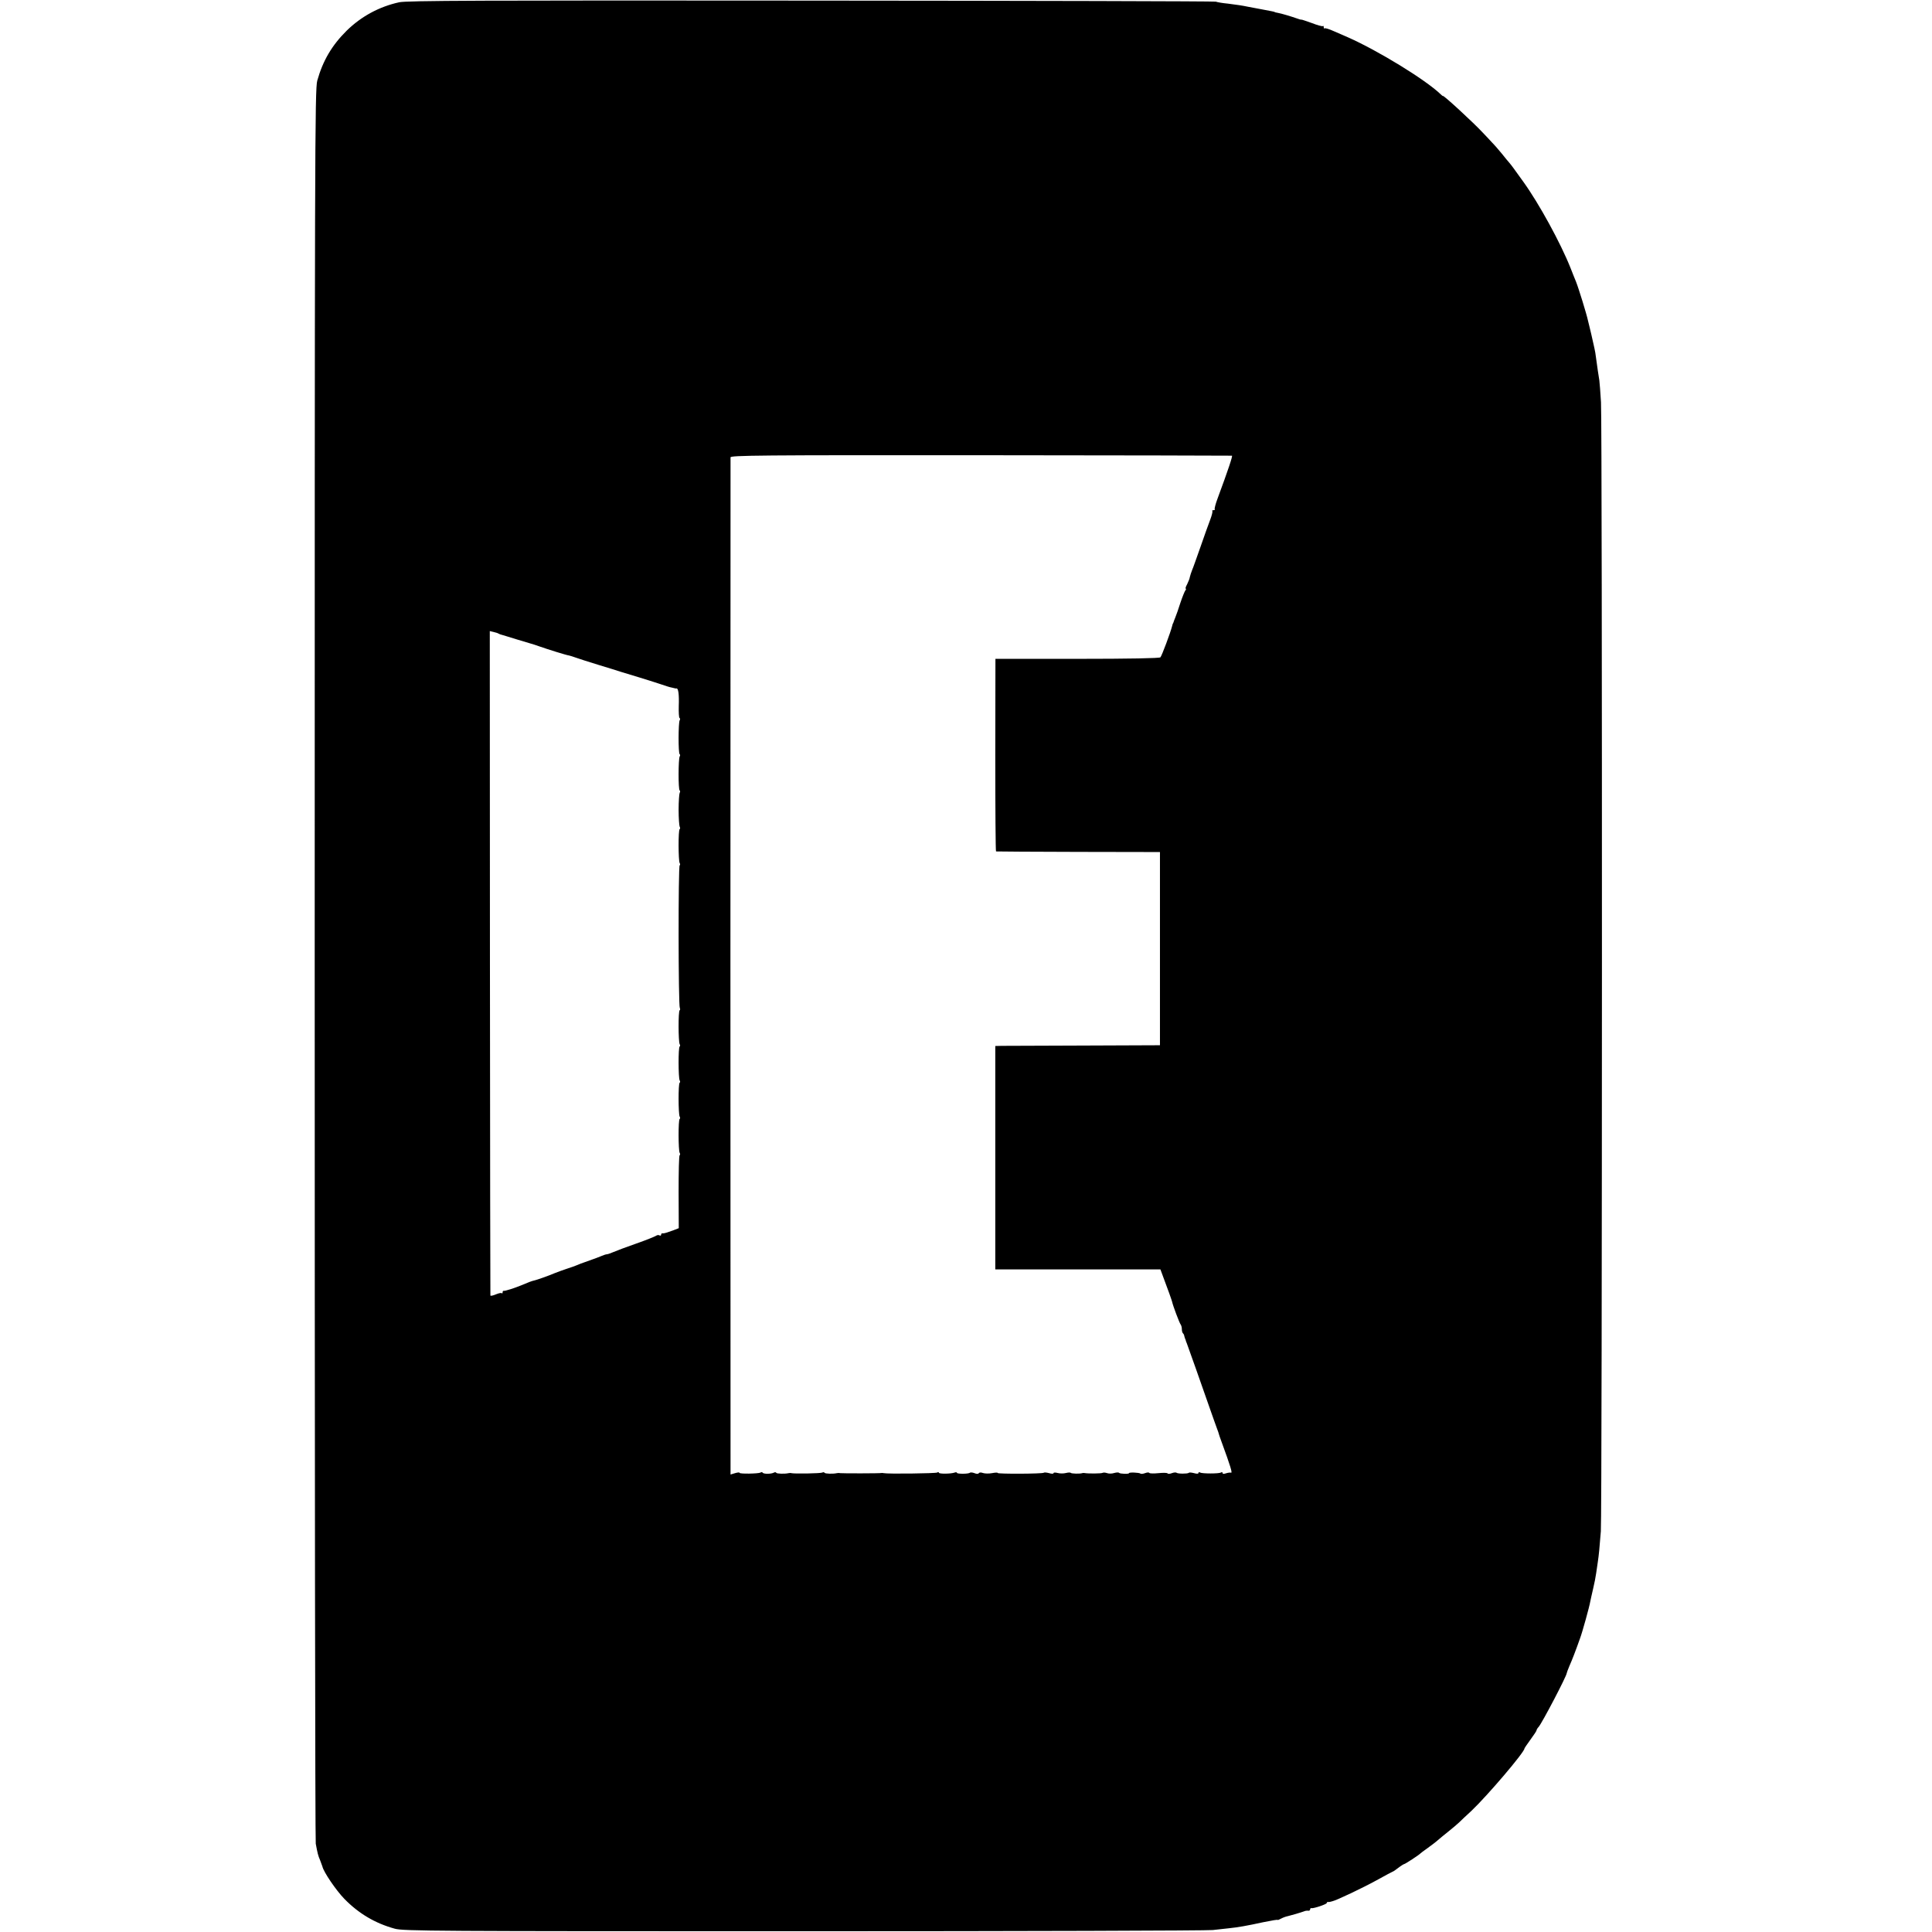
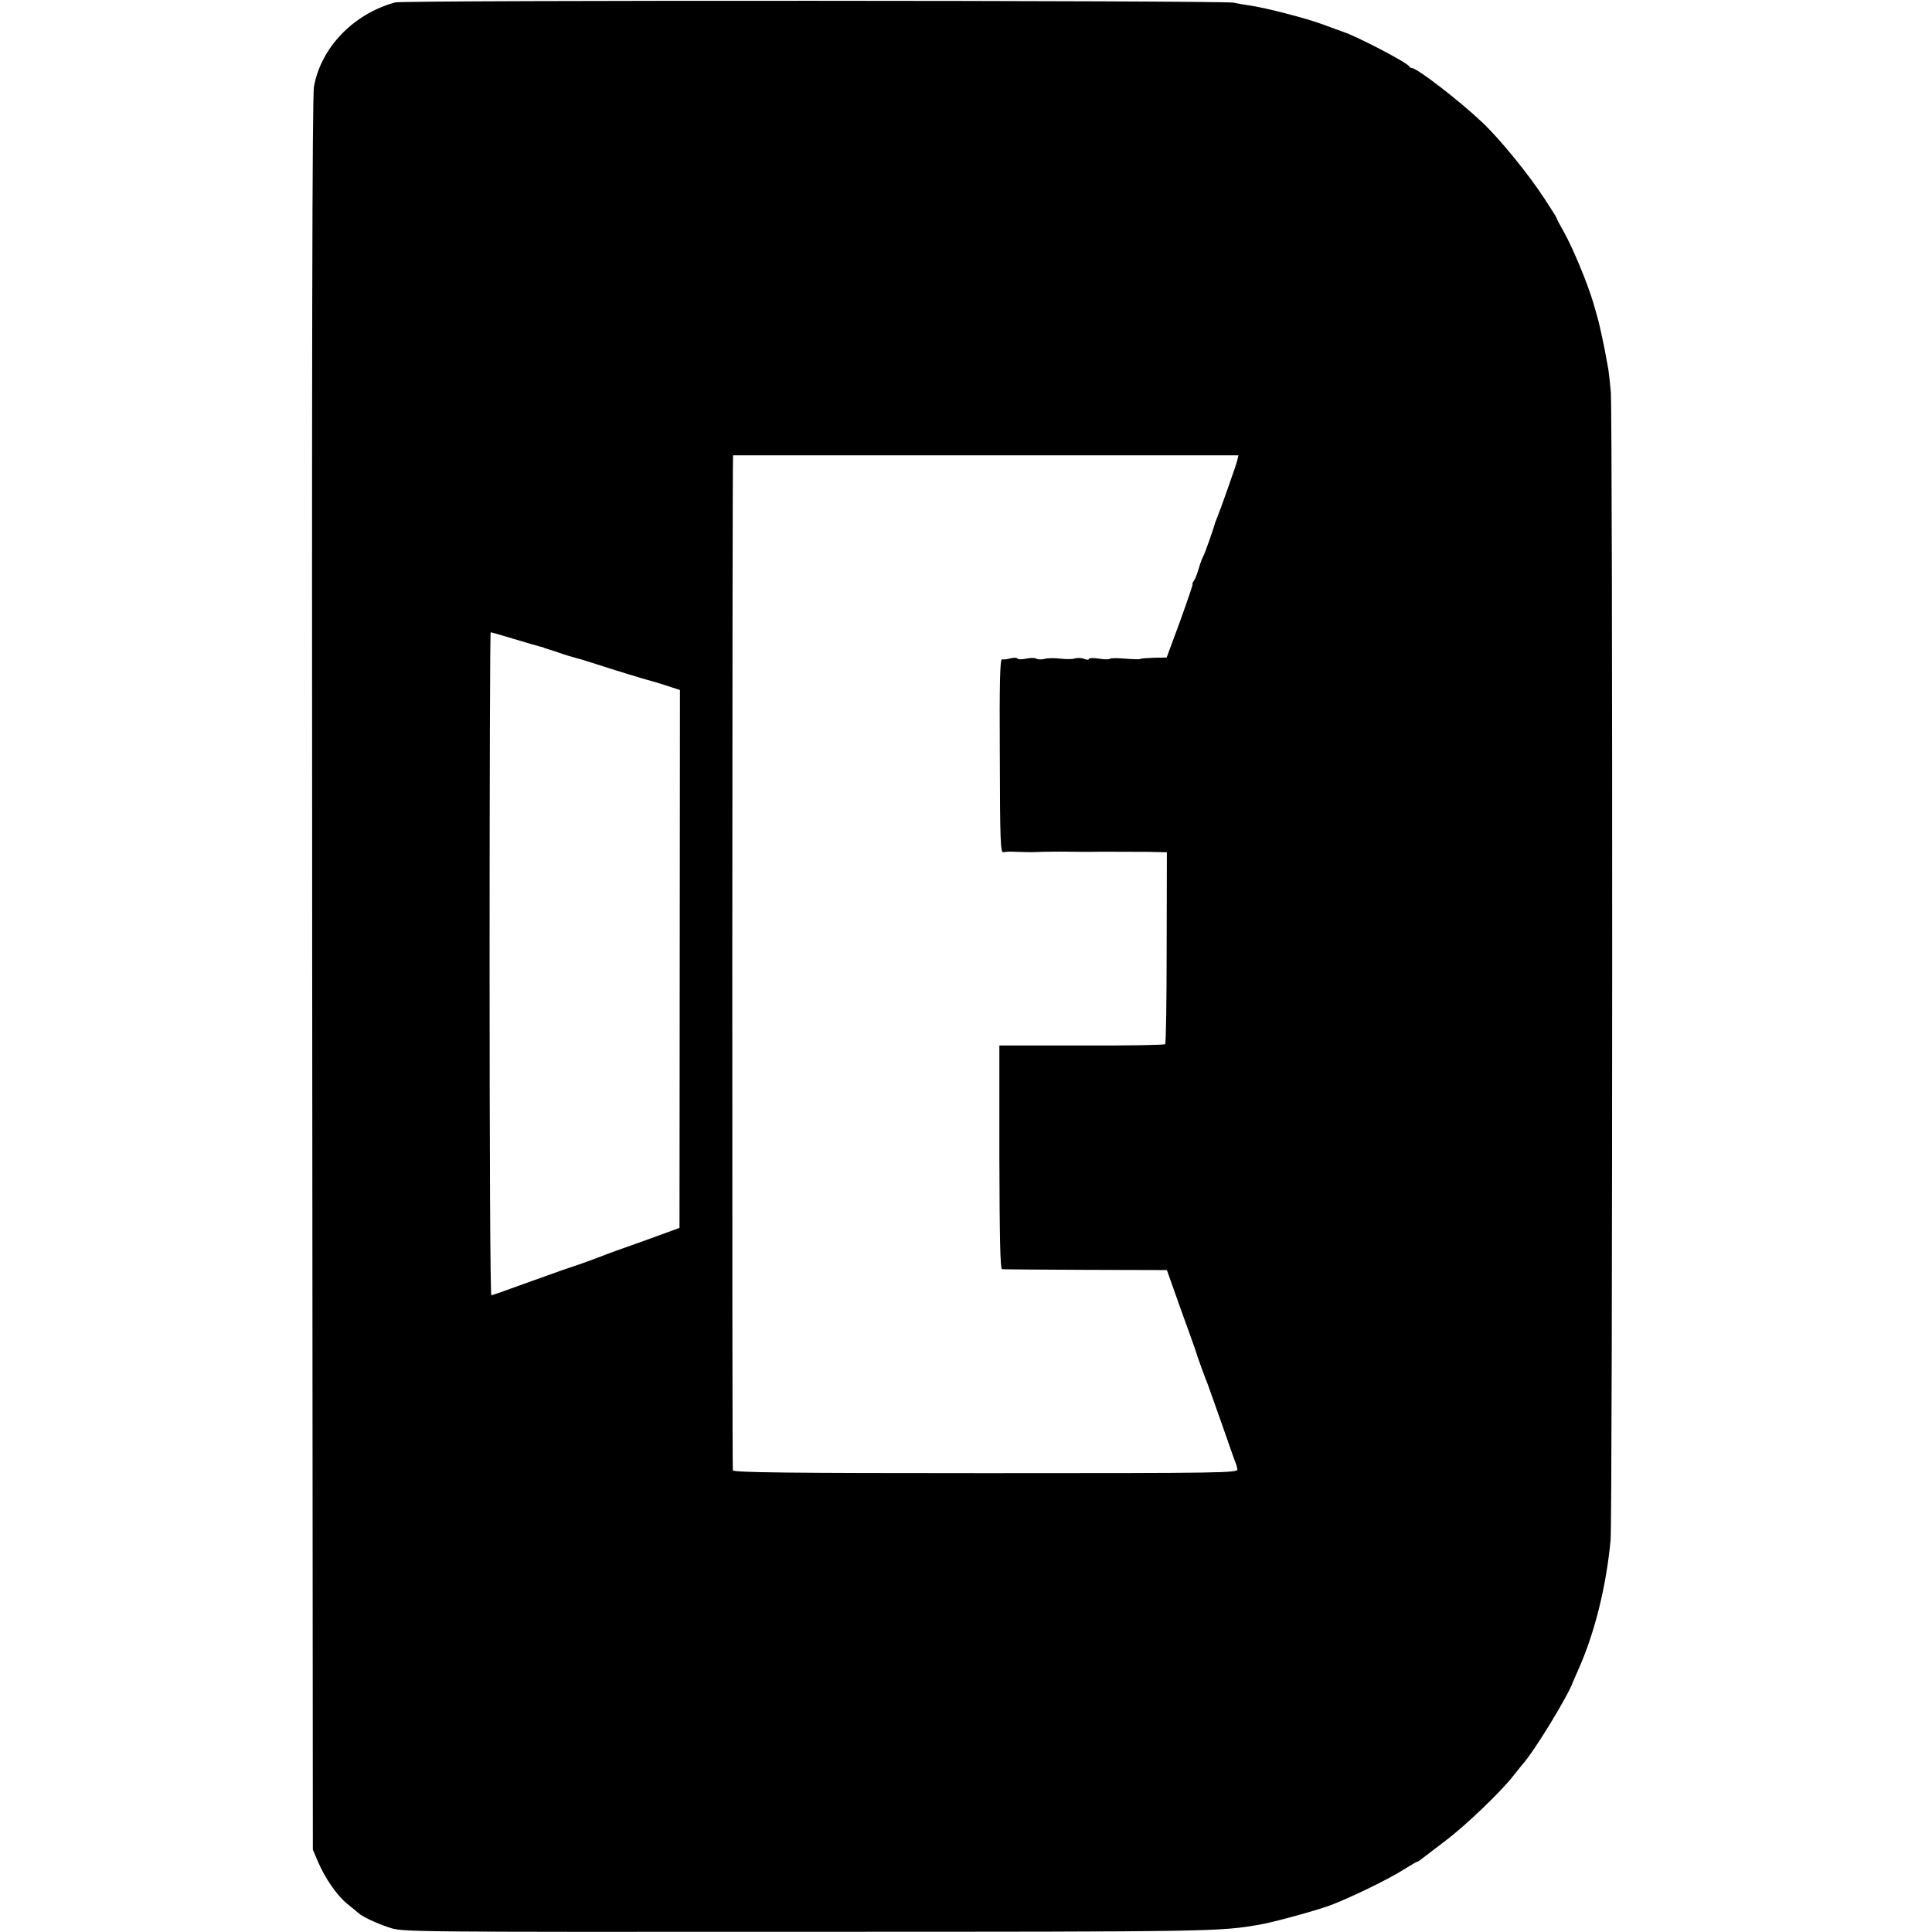
- <svg xmlns="http://www.w3.org/2000/svg" version="1.0" width="1280pt" height="1280pt" viewBox="0 0 1280 1280" preserveAspectRatio="xMidYMid meet">
-   <g transform="translate(0,1280) scale(0.1,-0.1)" fill="#000000" stroke="none">
-     <path d="M2645 12785 c-133 -29 -252 -94 -348 -188 -98 -97 -158 -199 -195 -331 -16 -57 -17 -452 -17 -5851 0 -3185 3 -5808 7 -5830 12 -64 15 -78 29 -110 6 -16 13 -35 15 -41 7 -35 91 -159 146 -215 95 -97 203 -161 333 -197 55 -16 265 -17 2705 -17 1455 0 2677 4 2715 8 39 4 88 10 109 12 58 6 116 16 226 40 60 12 95 18 95 15 0 -2 10 2 23 9 13 7 33 14 44 16 22 5 83 23 108 32 8 4 21 5 28 4 6 -1 12 3 12 9 0 5 3 9 8 8 13 -4 102 26 102 34 0 4 3 7 8 7 4 -1 10 0 15 1 4 1 10 3 15 4 23 4 202 89 291 138 58 32 106 58 108 58 3 0 19 11 37 25 18 14 36 25 39 25 6 0 98 60 107 70 3 3 21 17 40 30 33 24 59 43 84 65 6 6 34 28 61 50 28 22 59 49 71 60 11 11 49 47 84 79 106 101 350 387 350 412 0 2 18 29 40 59 22 30 40 57 40 61 0 4 6 15 14 23 24 28 186 338 186 356 0 3 8 24 18 48 17 38 40 97 70 182 15 39 63 213 68 245 3 14 11 52 19 85 8 33 17 79 20 102 3 23 8 57 11 75 7 47 11 89 20 203 9 122 10 7311 1 7480 -4 66 -9 131 -11 145 -5 27 -14 92 -22 150 -2 19 -7 49 -11 65 -4 17 -8 35 -9 40 -9 43 -15 65 -22 95 -5 19 -10 40 -11 45 -9 43 -62 215 -80 260 -5 11 -21 52 -36 90 -66 166 -209 427 -312 570 -65 90 -75 105 -92 125 -9 10 -32 38 -51 62 -19 23 -48 57 -65 74 -16 18 -44 47 -61 65 -57 62 -264 253 -264 243 0 -2 -8 4 -18 14 -100 95 -411 286 -612 375 -19 8 -61 26 -92 40 -31 14 -59 23 -62 19 -3 -3 -6 1 -6 8 0 7 -3 11 -6 7 -3 -3 -36 6 -72 20 -37 13 -68 24 -70 23 -2 -1 -15 2 -30 8 -37 13 -103 33 -127 37 -11 2 -20 4 -20 5 0 2 -15 5 -90 19 -33 6 -71 13 -85 16 -43 9 -73 13 -135 21 -33 3 -69 9 -80 13 -11 3 -1219 6 -2685 7 -2188 2 -2676 0 -2725 -11z m5517 -3004 c6 -1 -25 -94 -95 -283 -14 -37 -22 -69 -19 -72 3 -3 -1 -6 -8 -6 -7 0 -11 -2 -8 -6 3 -3 -3 -28 -14 -57 -11 -29 -40 -109 -64 -179 -25 -70 -49 -140 -56 -155 -6 -16 -13 -36 -15 -46 -1 -10 -10 -31 -18 -48 -9 -16 -13 -29 -9 -29 4 0 2 -6 -3 -12 -5 -7 -20 -44 -33 -83 -12 -38 -27 -81 -33 -95 -6 -14 -11 -28 -12 -32 -2 -5 -3 -9 -5 -10 -1 -2 -3 -10 -5 -18 -9 -37 -68 -196 -77 -205 -6 -6 -204 -10 -551 -10 l-542 0 -1 -638 c0 -350 2 -638 5 -638 3 -1 249 -2 546 -3 l540 -1 0 -640 0 -640 -500 -2 c-275 -1 -521 -2 -546 -2 l-45 -1 0 -740 0 -740 547 0 547 0 10 -27 c42 -111 66 -180 68 -189 4 -22 48 -139 56 -149 4 -5 8 -19 8 -30 0 -12 3 -25 8 -29 4 -4 8 -12 8 -17 1 -5 3 -11 4 -14 1 -3 3 -8 5 -12 1 -5 4 -15 8 -23 7 -18 101 -283 152 -430 20 -58 42 -118 48 -135 6 -16 12 -32 12 -35 0 -3 9 -27 19 -55 59 -161 72 -205 62 -202 -6 2 -21 0 -33 -4 -15 -5 -23 -5 -23 2 0 6 -5 7 -11 3 -14 -8 -124 -8 -138 0 -6 4 -11 3 -11 -3 0 -6 -11 -6 -29 -1 -16 4 -32 6 -35 2 -8 -7 -74 -7 -82 1 -3 3 -17 2 -30 -3 -13 -5 -25 -6 -28 -2 -3 5 -30 5 -61 2 -31 -3 -58 -3 -61 2 -3 4 -15 3 -28 -2 -13 -5 -27 -6 -30 -3 -7 7 -76 10 -76 3 0 -7 -59 -5 -66 2 -3 4 -18 3 -32 -1 -15 -5 -36 -5 -47 -1 -11 4 -24 5 -30 2 -8 -5 -96 -6 -122 -1 -4 1 -10 0 -13 -1 -14 -5 -72 -4 -76 2 -2 3 -16 3 -32 -1 -15 -4 -39 -4 -54 0 -16 4 -28 4 -28 -1 0 -5 -13 -5 -29 0 -16 4 -32 6 -35 3 -7 -8 -306 -9 -306 -2 0 4 -17 3 -38 -1 -21 -4 -48 -3 -60 1 -12 5 -24 4 -27 -1 -3 -6 -15 -6 -29 0 -13 5 -27 6 -30 3 -8 -9 -86 -9 -86 -1 0 4 -7 5 -15 2 -23 -9 -105 -10 -105 -1 0 5 -5 5 -11 1 -10 -6 -329 -10 -354 -4 -5 1 -12 2 -15 1 -7 -3 -262 -3 -275 -1 -5 2 -14 1 -20 0 -28 -6 -77 -4 -82 2 -2 5 -9 5 -15 2 -9 -6 -185 -9 -205 -4 -5 2 -12 1 -18 0 -28 -6 -77 -4 -82 2 -2 5 -9 5 -15 2 -16 -10 -69 -11 -75 -1 -2 4 -9 5 -14 1 -14 -8 -139 -10 -139 -2 0 4 -13 3 -30 -2 l-30 -9 0 52 c-1 70 -1 6668 0 6687 0 13 190 15 1658 14 911 -1 1660 -2 1664 -3z m-4857 -1180 c6 -3 15 -6 20 -7 6 -2 48 -14 95 -29 47 -14 92 -28 100 -30 8 -2 33 -10 55 -18 51 -18 178 -58 196 -60 8 -2 28 -8 44 -14 17 -6 84 -28 150 -48 66 -20 131 -40 145 -45 14 -4 66 -20 115 -35 50 -15 116 -36 149 -47 32 -11 66 -22 75 -23 9 -2 18 -4 21 -5 3 -1 8 -2 12 -1 12 2 18 -40 15 -117 -1 -41 1 -76 5 -79 5 -2 5 -9 1 -15 -9 -16 -10 -219 0 -225 4 -2 4 -9 0 -15 -9 -16 -10 -219 0 -225 4 -2 4 -9 0 -16 -3 -6 -7 -56 -7 -112 0 -56 4 -106 7 -112 4 -7 4 -14 0 -16 -10 -6 -9 -209 0 -225 4 -6 4 -13 0 -15 -10 -6 -9 -929 1 -945 3 -6 3 -13 -1 -15 -10 -6 -9 -209 0 -225 4 -6 4 -13 0 -15 -10 -6 -9 -209 0 -225 4 -6 4 -13 0 -15 -10 -6 -9 -209 0 -225 4 -6 4 -13 0 -15 -10 -6 -9 -209 0 -225 4 -6 4 -13 0 -15 -5 -3 -7 -113 -7 -244 l1 -240 -36 -14 c-20 -7 -39 -14 -43 -15 -5 -1 -11 -3 -15 -4 -5 -1 -11 -2 -15 -1 -5 0 -8 -4 -8 -10 0 -5 -5 -7 -10 -4 -6 4 -16 3 -23 -2 -7 -5 -66 -29 -132 -52 -66 -23 -135 -49 -153 -57 -18 -8 -37 -14 -42 -14 -5 0 -21 -5 -37 -12 -15 -6 -30 -12 -33 -13 -3 -1 -14 -5 -25 -9 -11 -4 -33 -12 -50 -18 -16 -5 -39 -14 -50 -19 -11 -5 -42 -16 -70 -25 -27 -9 -63 -22 -80 -29 -37 -16 -121 -46 -138 -49 -14 -3 -40 -13 -82 -31 -46 -19 -109 -39 -117 -37 -5 1 -8 -3 -8 -10 0 -6 -3 -9 -6 -6 -3 4 -21 0 -40 -8 -19 -8 -34 -11 -35 -7 -1 5 -2 997 -3 2205 l-1 2197 25 -6 c14 -3 30 -8 35 -12z" />
+ <svg xmlns="http://www.w3.org/2000/svg" version="1.0" width="880pt" height="880pt" viewBox="0 0 880 880" preserveAspectRatio="xMidYMid meet">
+   <g transform="translate(0,880) scale(0.1,-0.1)" fill="#000000" stroke="none">
+     <path d="M1800 8789 c-190 -52 -338 -205 -370 -384 -8 -42 -10 -1239 -8 -4045 l3 -3985 23 -54 c33 -77 87 -155 134 -193 22 -18 46 -37 52 -43 19 -16 77 -44 140 -65 58 -20 83 -20 1910 -19 1864 0 1869 1 2056 33 59 10 252 63 315 86 88 32 273 122 338 164 32 20 59 36 62 36 3 0 13 6 22 14 10 8 58 44 106 81 90 67 258 228 312 299 17 21 35 44 40 50 51 55 209 314 230 376 1 3 12 27 24 55 74 165 127 377 147 590 9 99 10 5120 1 5230 -4 44 -9 90 -11 101 -2 12 -7 37 -10 55 -5 33 -33 163 -40 184 -1 6 -11 37 -20 70 -26 87 -93 248 -132 317 -19 33 -34 62 -34 65 0 3 -26 44 -57 91 -74 113 -204 272 -284 347 -105 99 -295 245 -318 245 -5 0 -11 4 -13 8 -6 16 -244 140 -303 158 -5 2 -46 16 -90 33 -83 30 -258 75 -332 86 -23 3 -57 9 -75 13 -54 10 -3778 12 -3818 1z m3835 -2088 c-6 -24 -77 -225 -92 -261 -3 -8 -7 -17 -8 -20 -6 -25 -49 -147 -55 -155 -3 -5 -13 -30 -20 -55 -7 -25 -18 -51 -23 -57 -5 -7 -7 -13 -5 -13 3 0 -23 -75 -56 -167 l-62 -168 -57 -1 c-32 -1 -59 -3 -62 -5 -2 -3 -34 -2 -70 1 -37 3 -68 3 -70 -1 -3 -3 -25 -3 -50 1 -25 4 -45 3 -45 -1 0 -5 -10 -5 -22 0 -13 5 -31 5 -42 2 -10 -4 -40 -4 -66 -1 -25 3 -58 3 -72 -1 -14 -4 -31 -3 -38 1 -7 4 -27 4 -46 0 -19 -4 -36 -4 -39 0 -3 5 -18 5 -33 1 -15 -4 -32 -6 -38 -4 -9 3 -12 -109 -10 -439 1 -387 3 -443 16 -440 8 2 22 3 30 3 50 -2 98 -3 115 -2 11 1 67 2 125 2 58 -1 112 -1 120 -1 25 1 224 0 245 0 11 0 40 0 65 -1 l45 -1 -1 -434 c0 -238 -3 -437 -7 -440 -4 -4 -175 -7 -381 -6 l-374 0 0 -509 c1 -368 4 -509 12 -510 6 -1 178 -2 381 -3 l370 -1 32 -90 c17 -49 48 -135 68 -190 20 -55 37 -104 38 -110 4 -13 37 -104 48 -130 4 -11 33 -92 64 -180 31 -88 58 -167 62 -175 3 -8 8 -23 9 -32 4 -17 -56 -18 -1145 -18 -910 0 -1150 3 -1153 13 -4 10 -3 4621 1 4623 0 0 519 0 1152 0 l1150 0 -6 -25z m-3292 -812 c56 -17 109 -32 117 -34 8 -2 16 -4 18 -5 1 -2 5 -3 10 -4 4 -1 30 -10 58 -19 28 -10 59 -19 70 -22 10 -2 48 -13 84 -25 95 -31 233 -73 246 -76 6 -1 42 -12 81 -24 l70 -23 -1 -1225 -1 -1225 -165 -60 c-91 -32 -174 -62 -185 -67 -30 -12 -119 -44 -130 -47 -5 -1 -91 -31 -190 -67 -99 -36 -183 -66 -187 -66 -5 0 -8 680 -8 1510 0 831 2 1510 5 1510 3 0 52 -14 108 -31z" />
  </g>
</svg>
